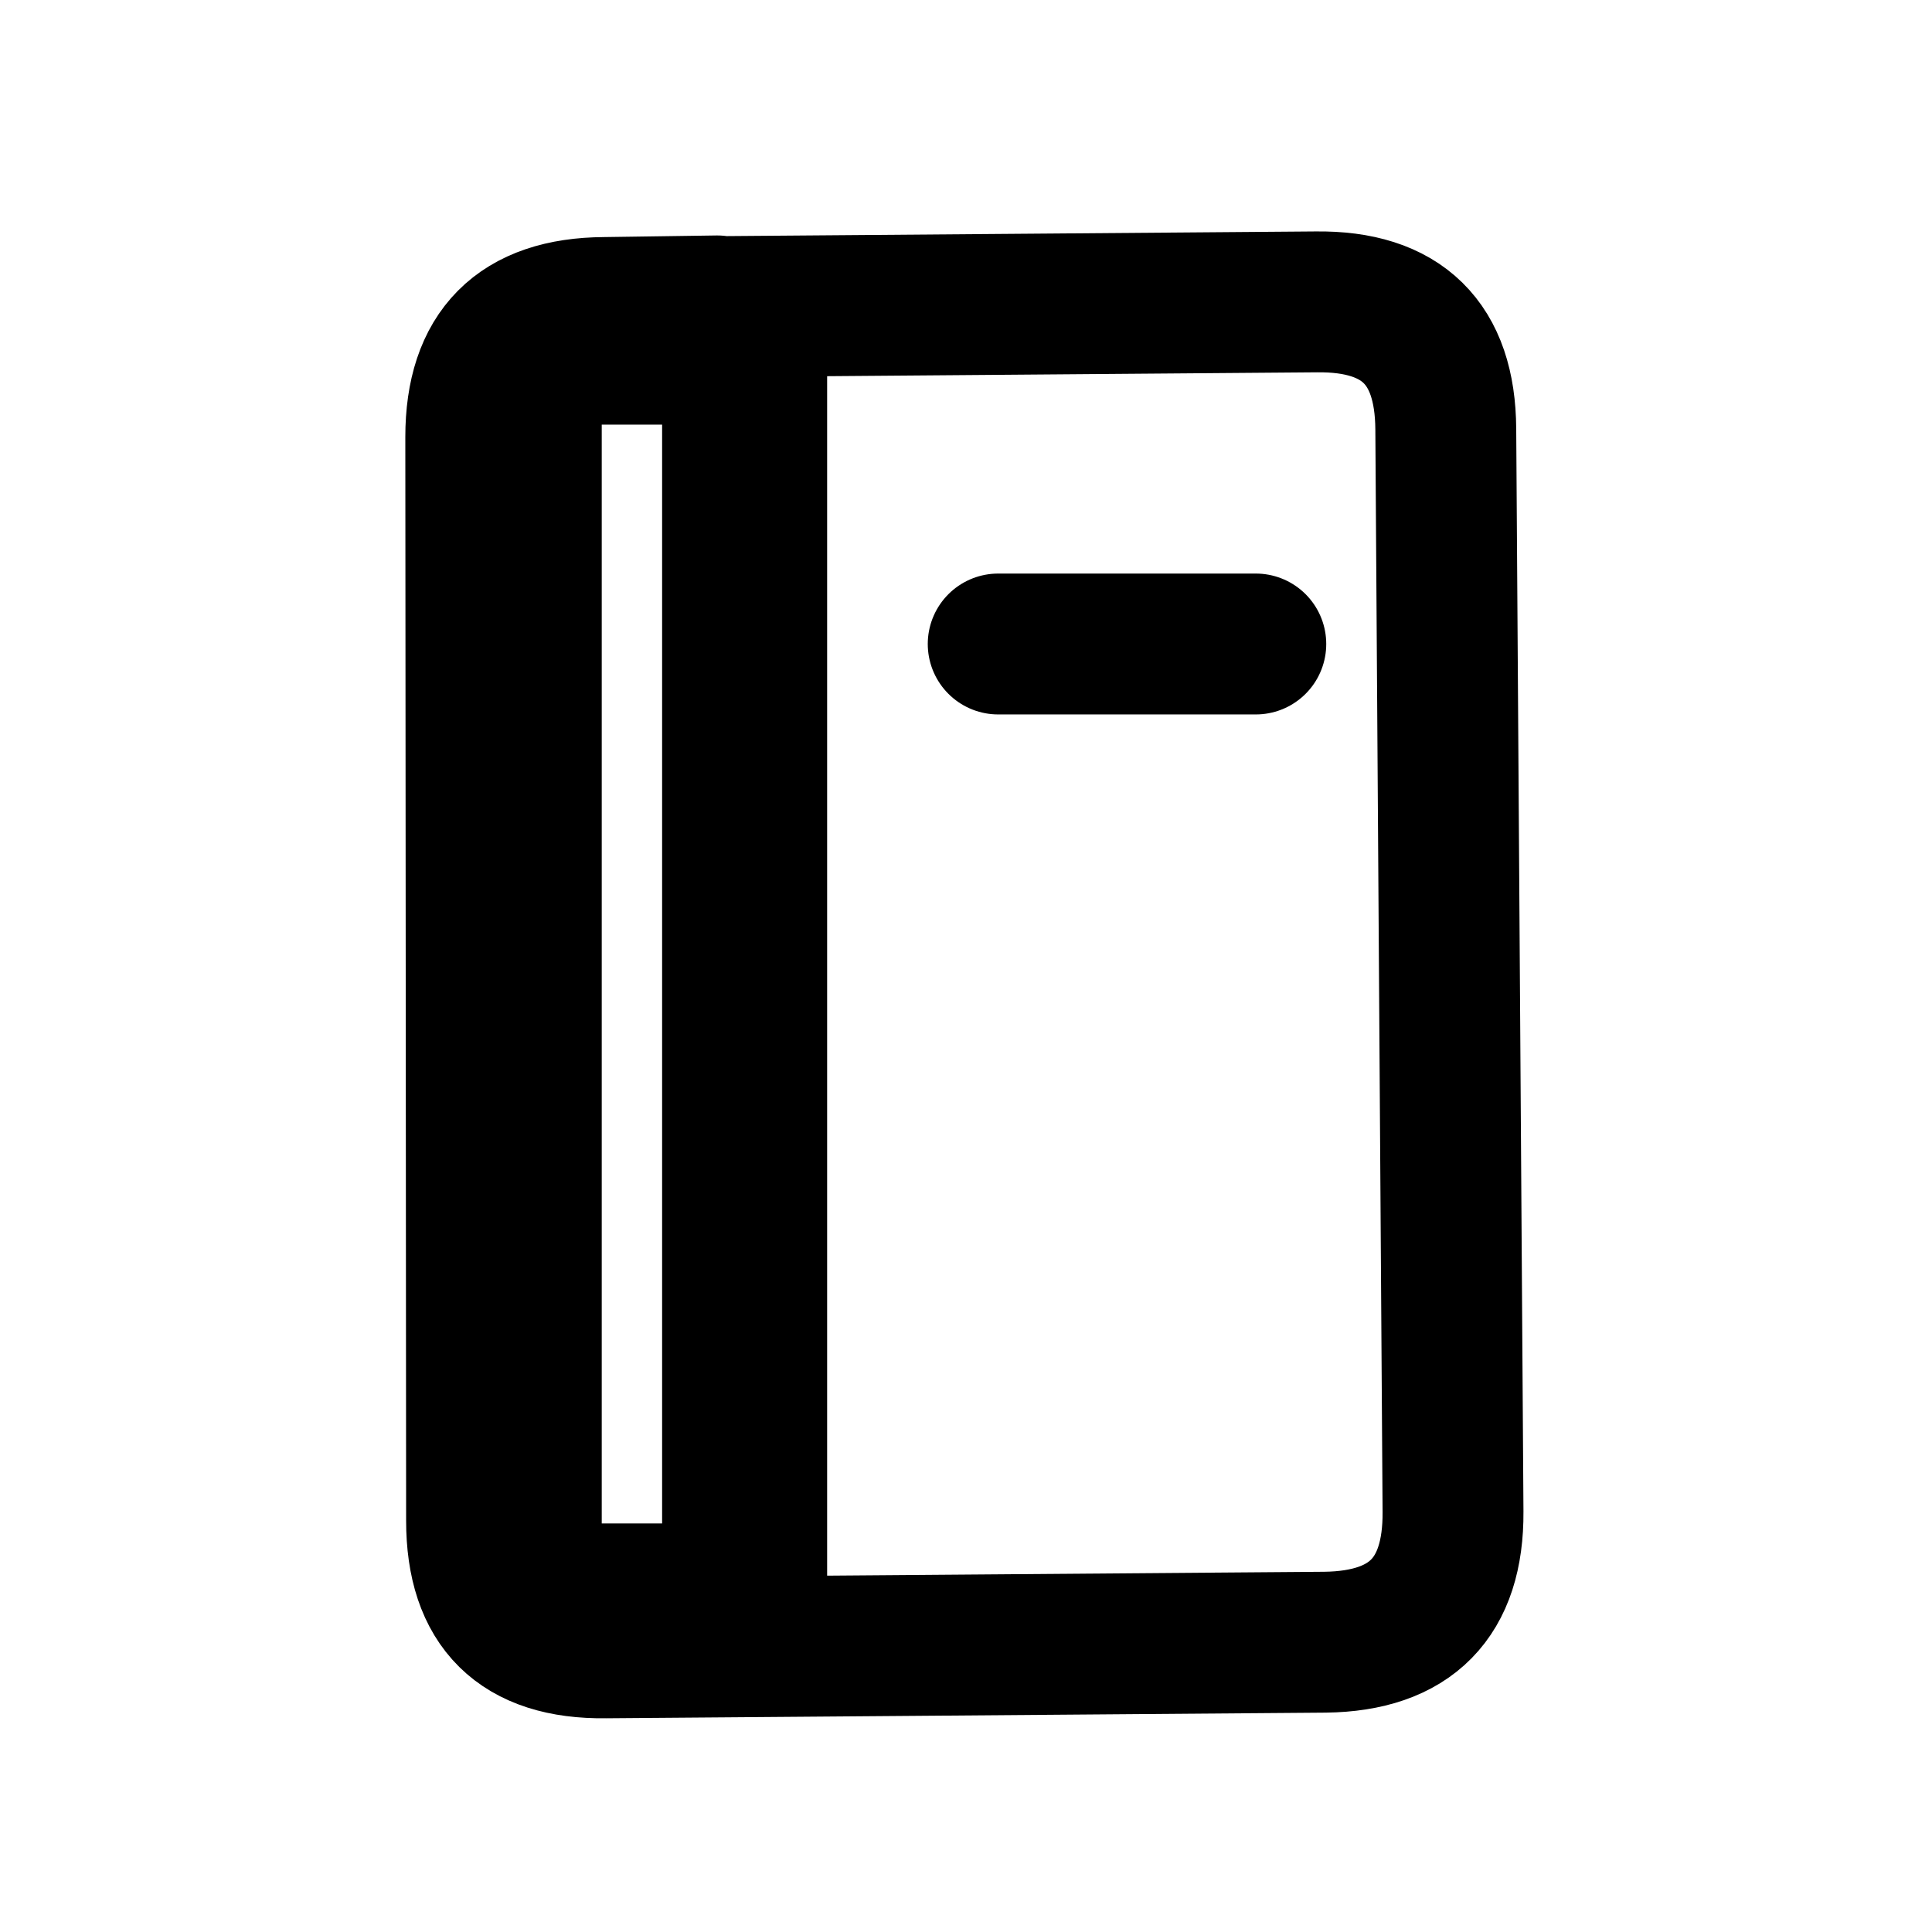
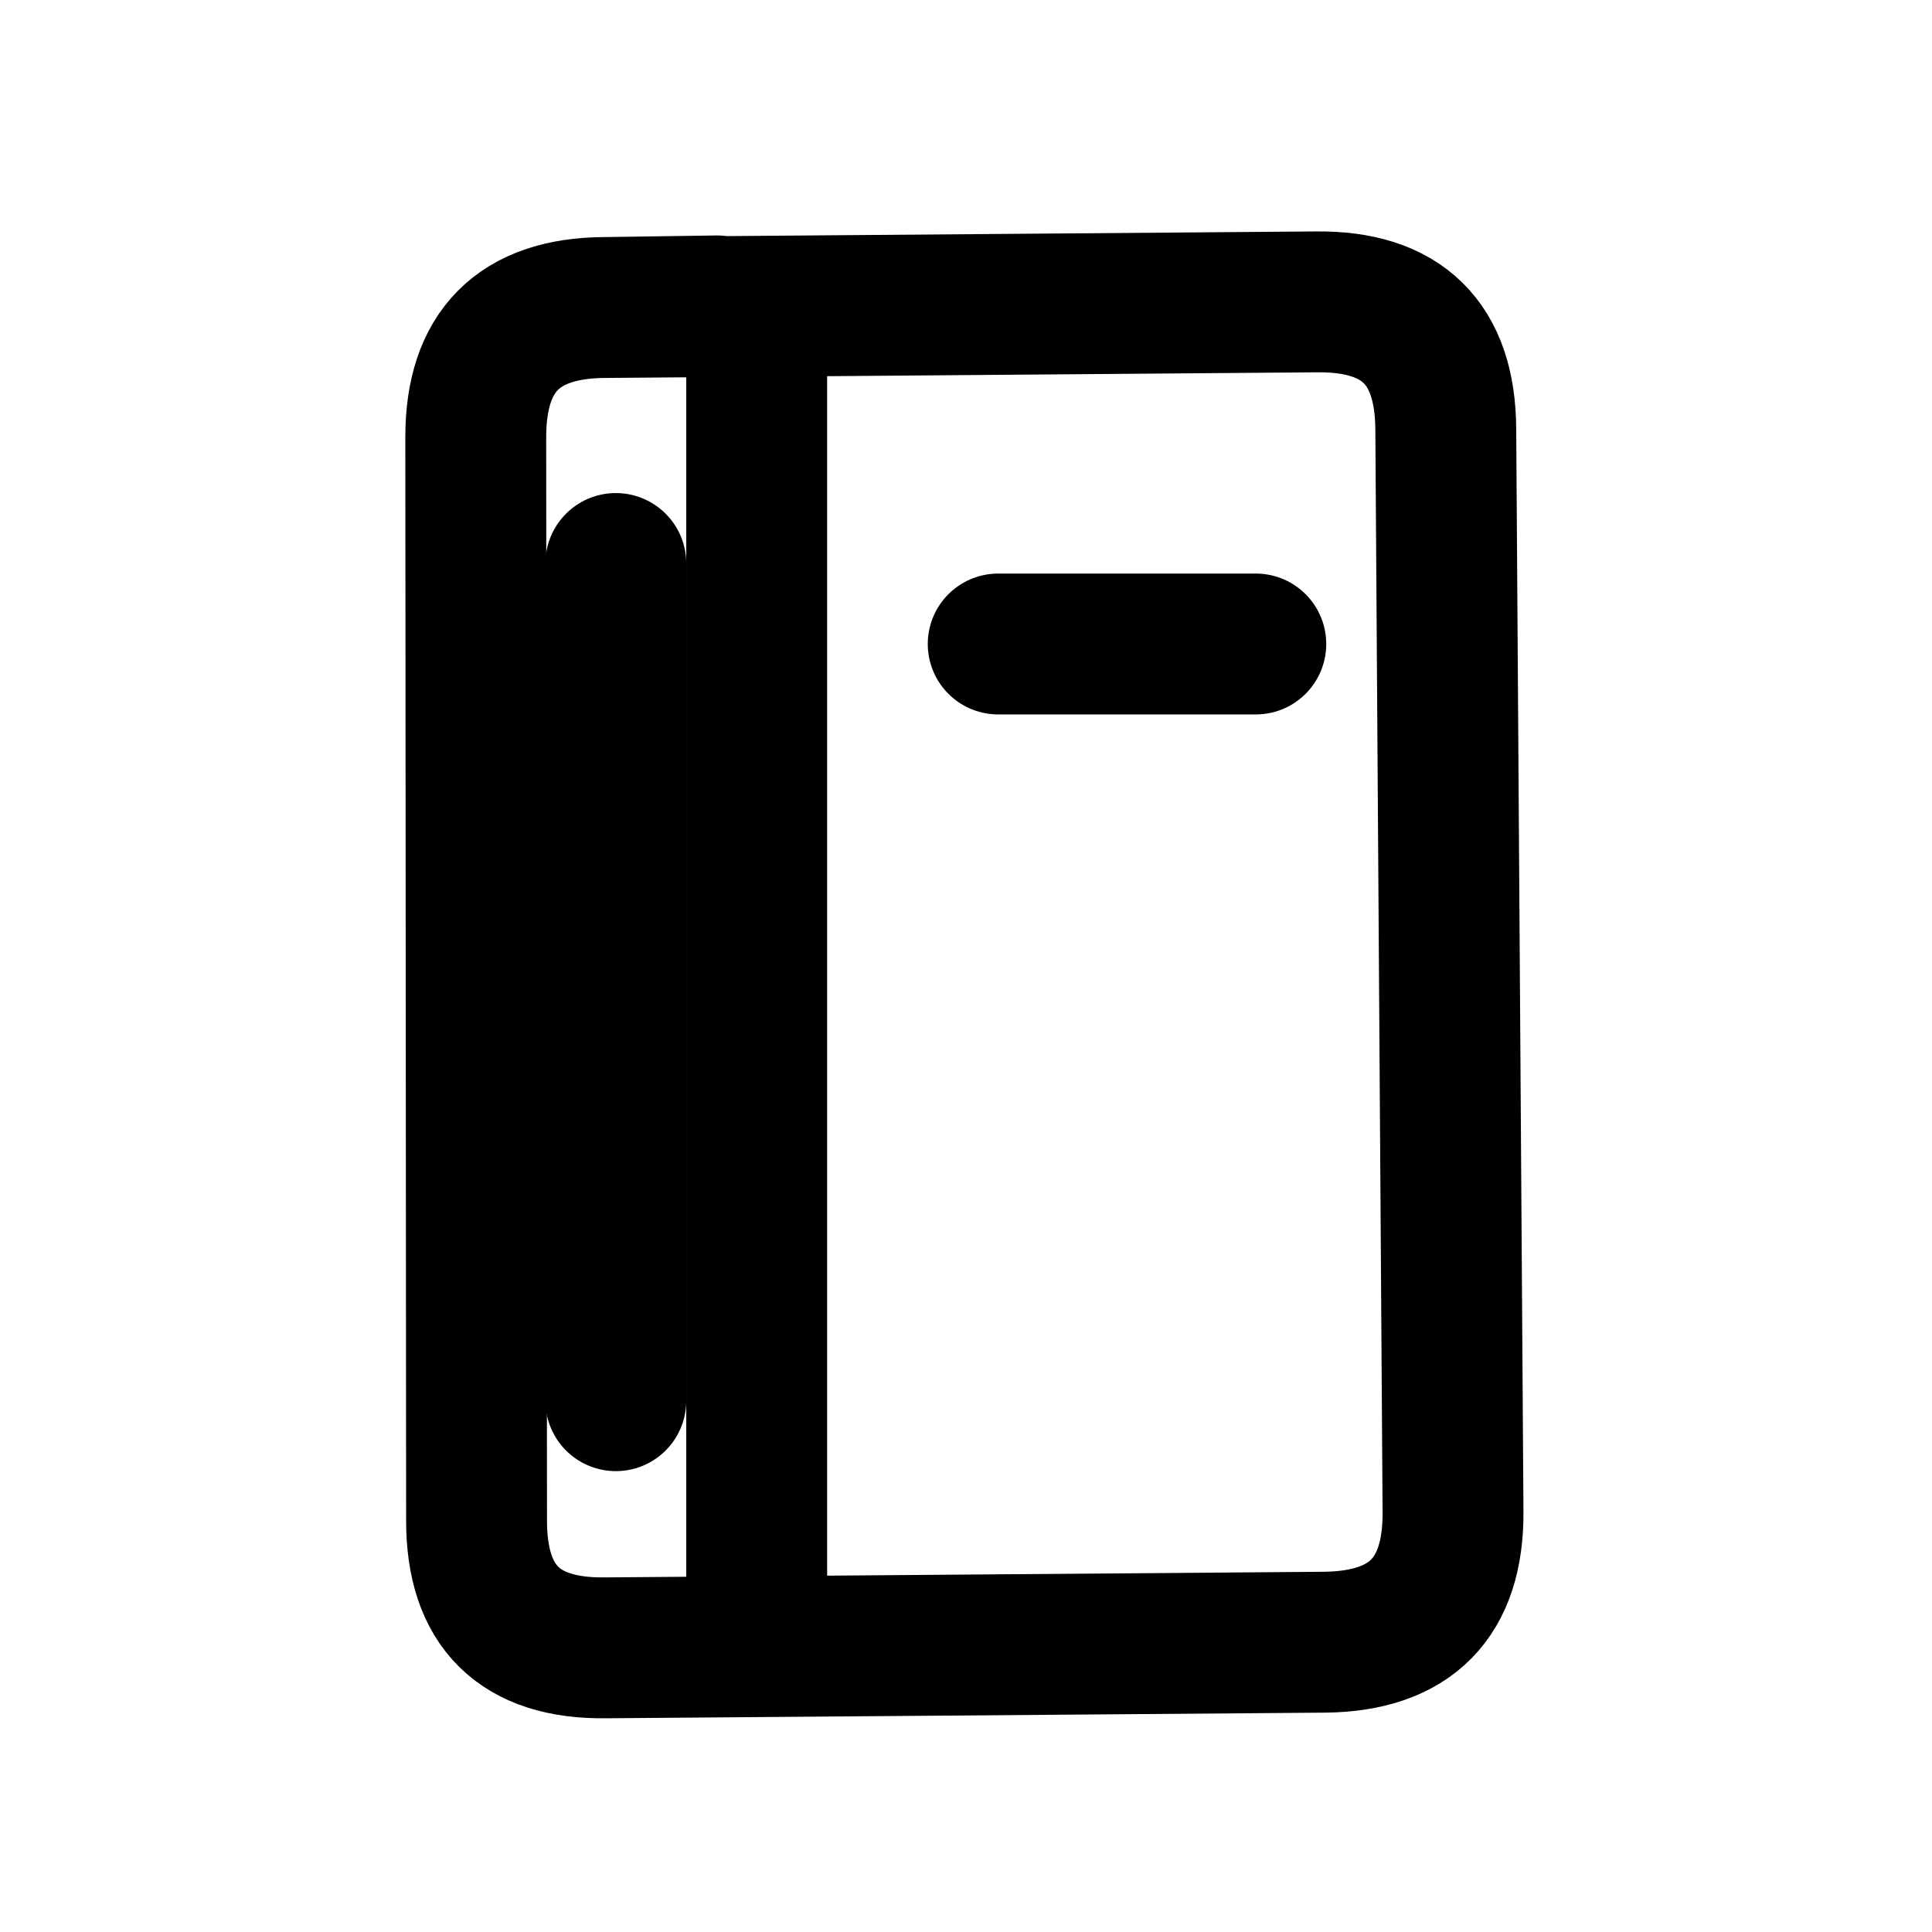
<svg xmlns="http://www.w3.org/2000/svg" viewBox="0 0 24 24" fill="none" stroke="currentColor" stroke-width="1.75" stroke-linecap="round" stroke-linejoin="round">
  <path d="M 7.51 3.82 L 16.35 3.75 Q 17.95 3.73 17.96 5.33 L 18.05 18.78 Q 18.06 20.38 16.46 20.4 L 7.52 20.47 Q 5.92 20.49 5.92 18.89 L 5.91 5.43 Q 5.91 3.83 7.51 3.82 L 8.91 3.8" data-role="body" />
  <path d="M 9.4 4.4 L 9.4 19.8" />
  <path d="M 12.4 8 L 15.6 8" />
-   <path d="M 6.6 4.4 L 9.1 4.4 L 9.1 19.8 L 6.6 19.8 Z" data-role="mark" data-rest="hidden" />
+   <path d="M 7.65 7 L 7.65 17.4" data-role="mark" data-rest="hidden" />
</svg>
